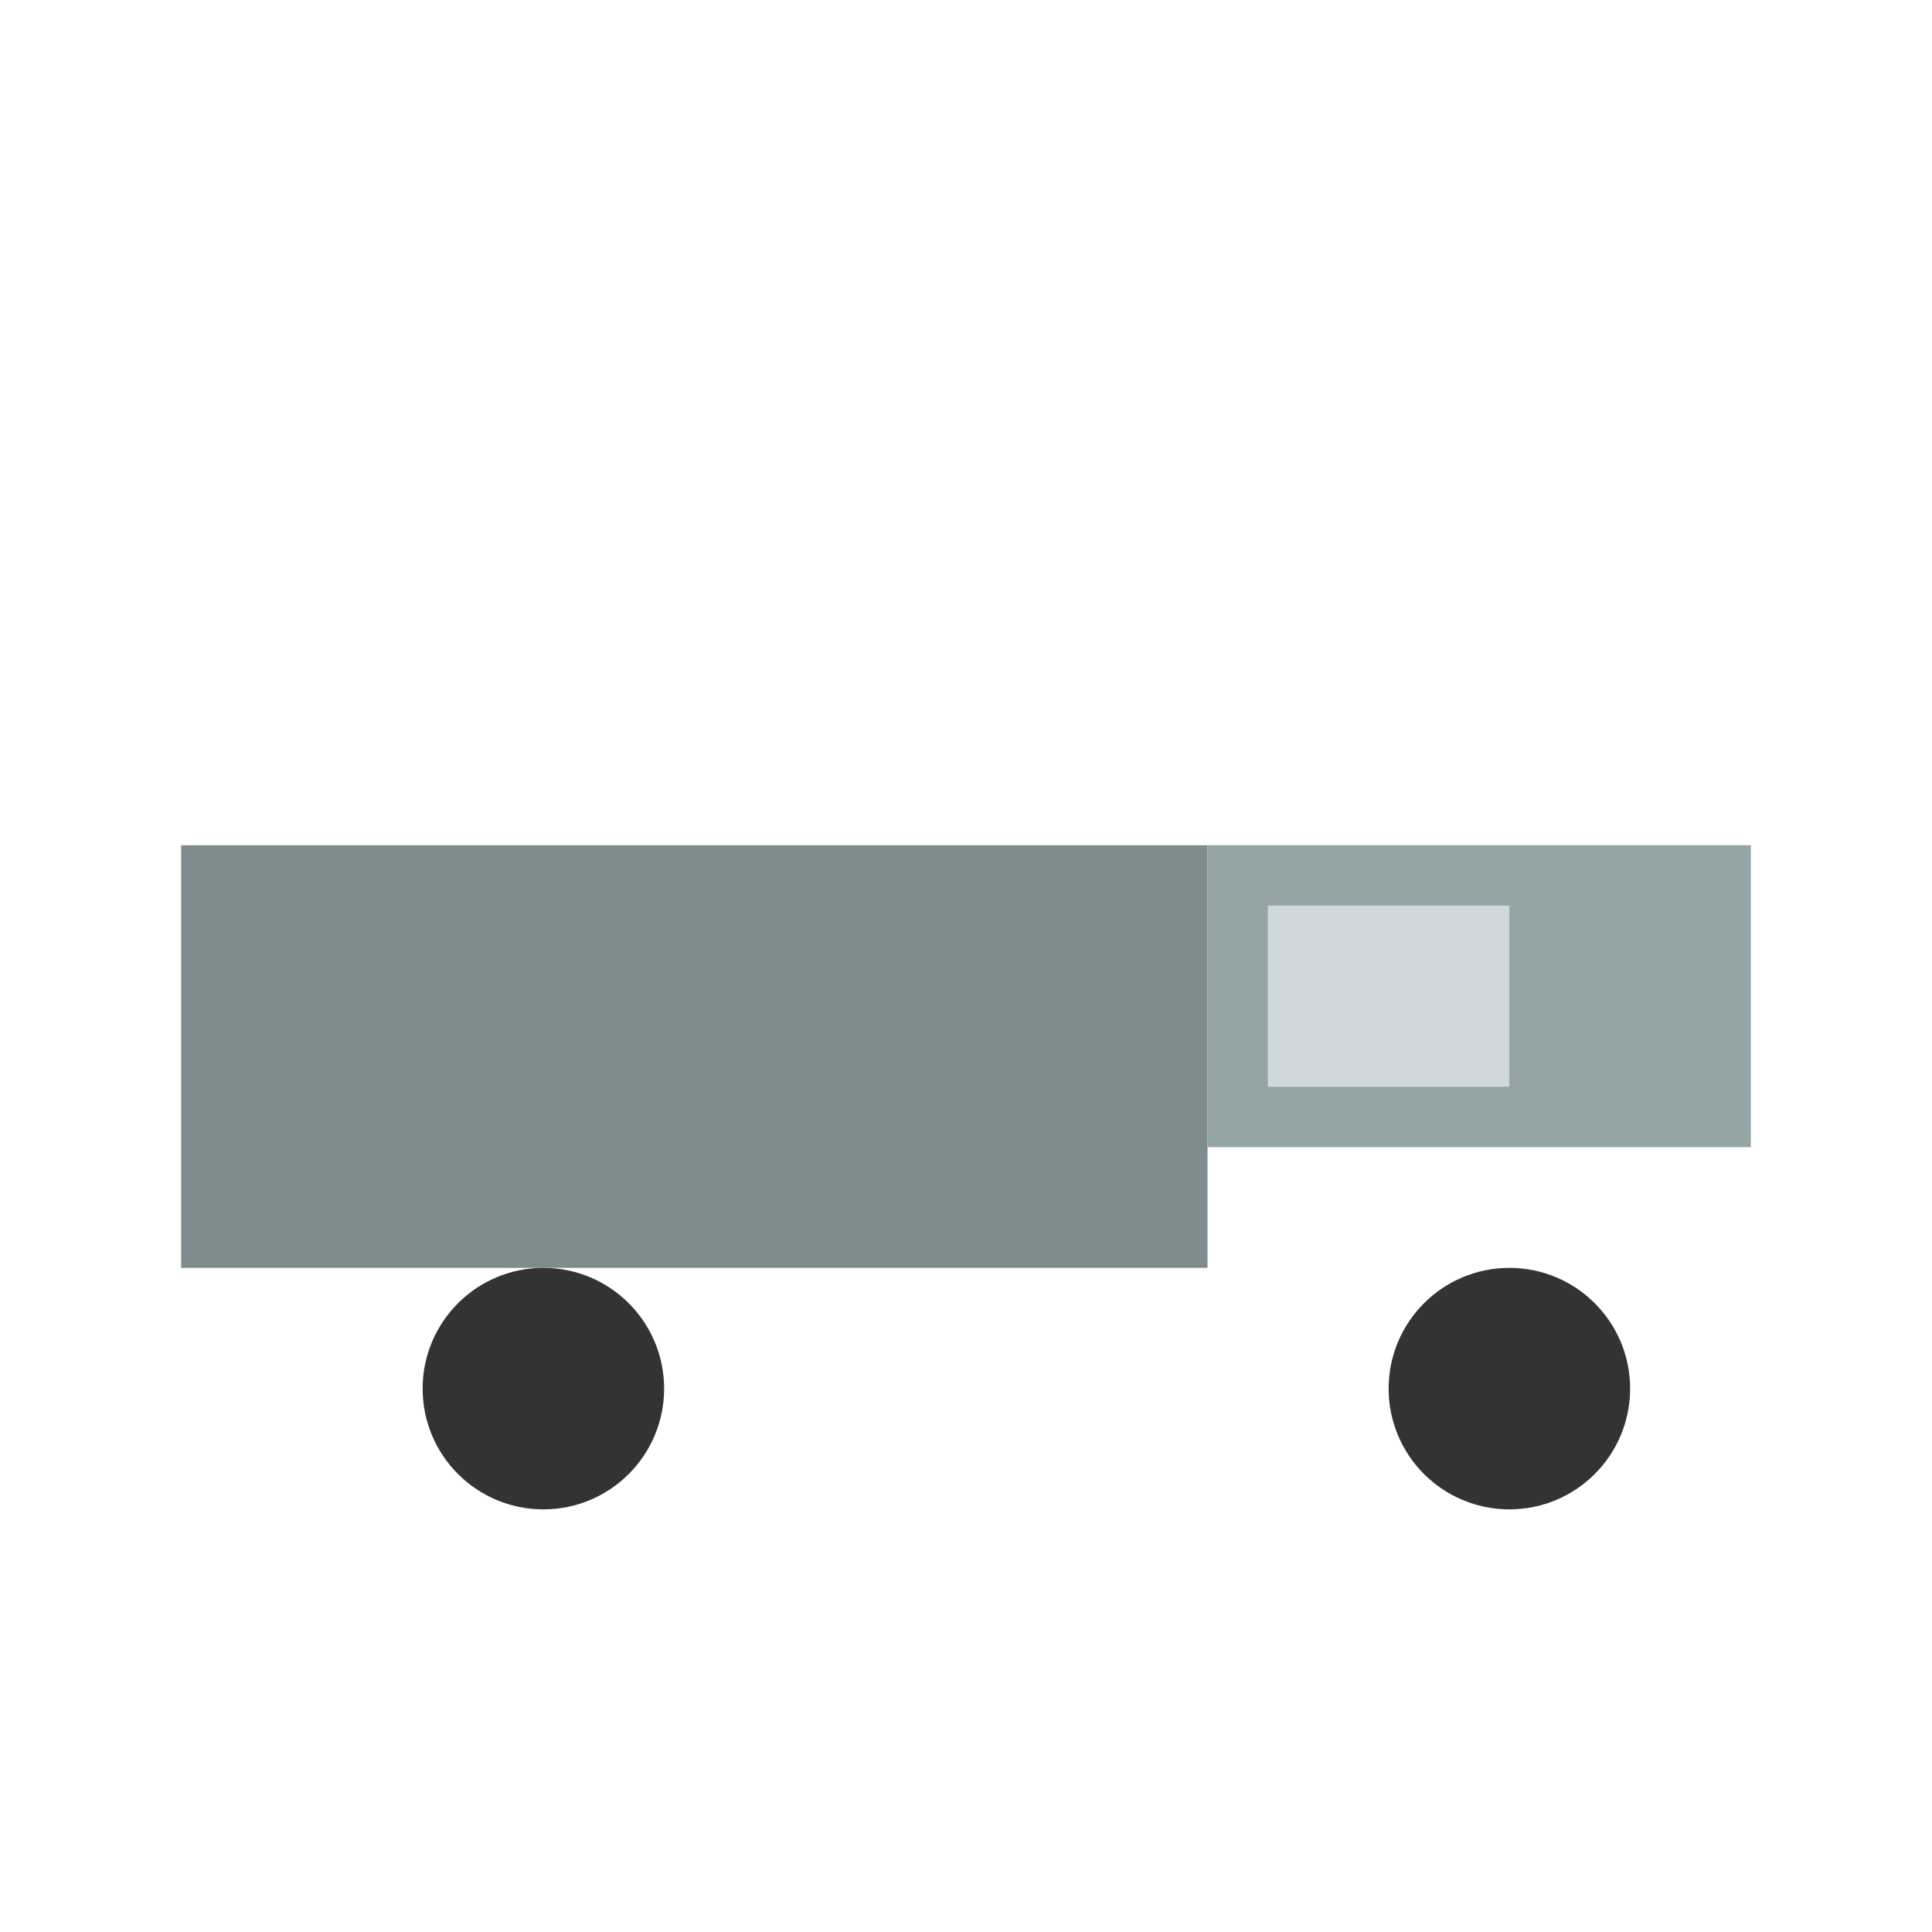
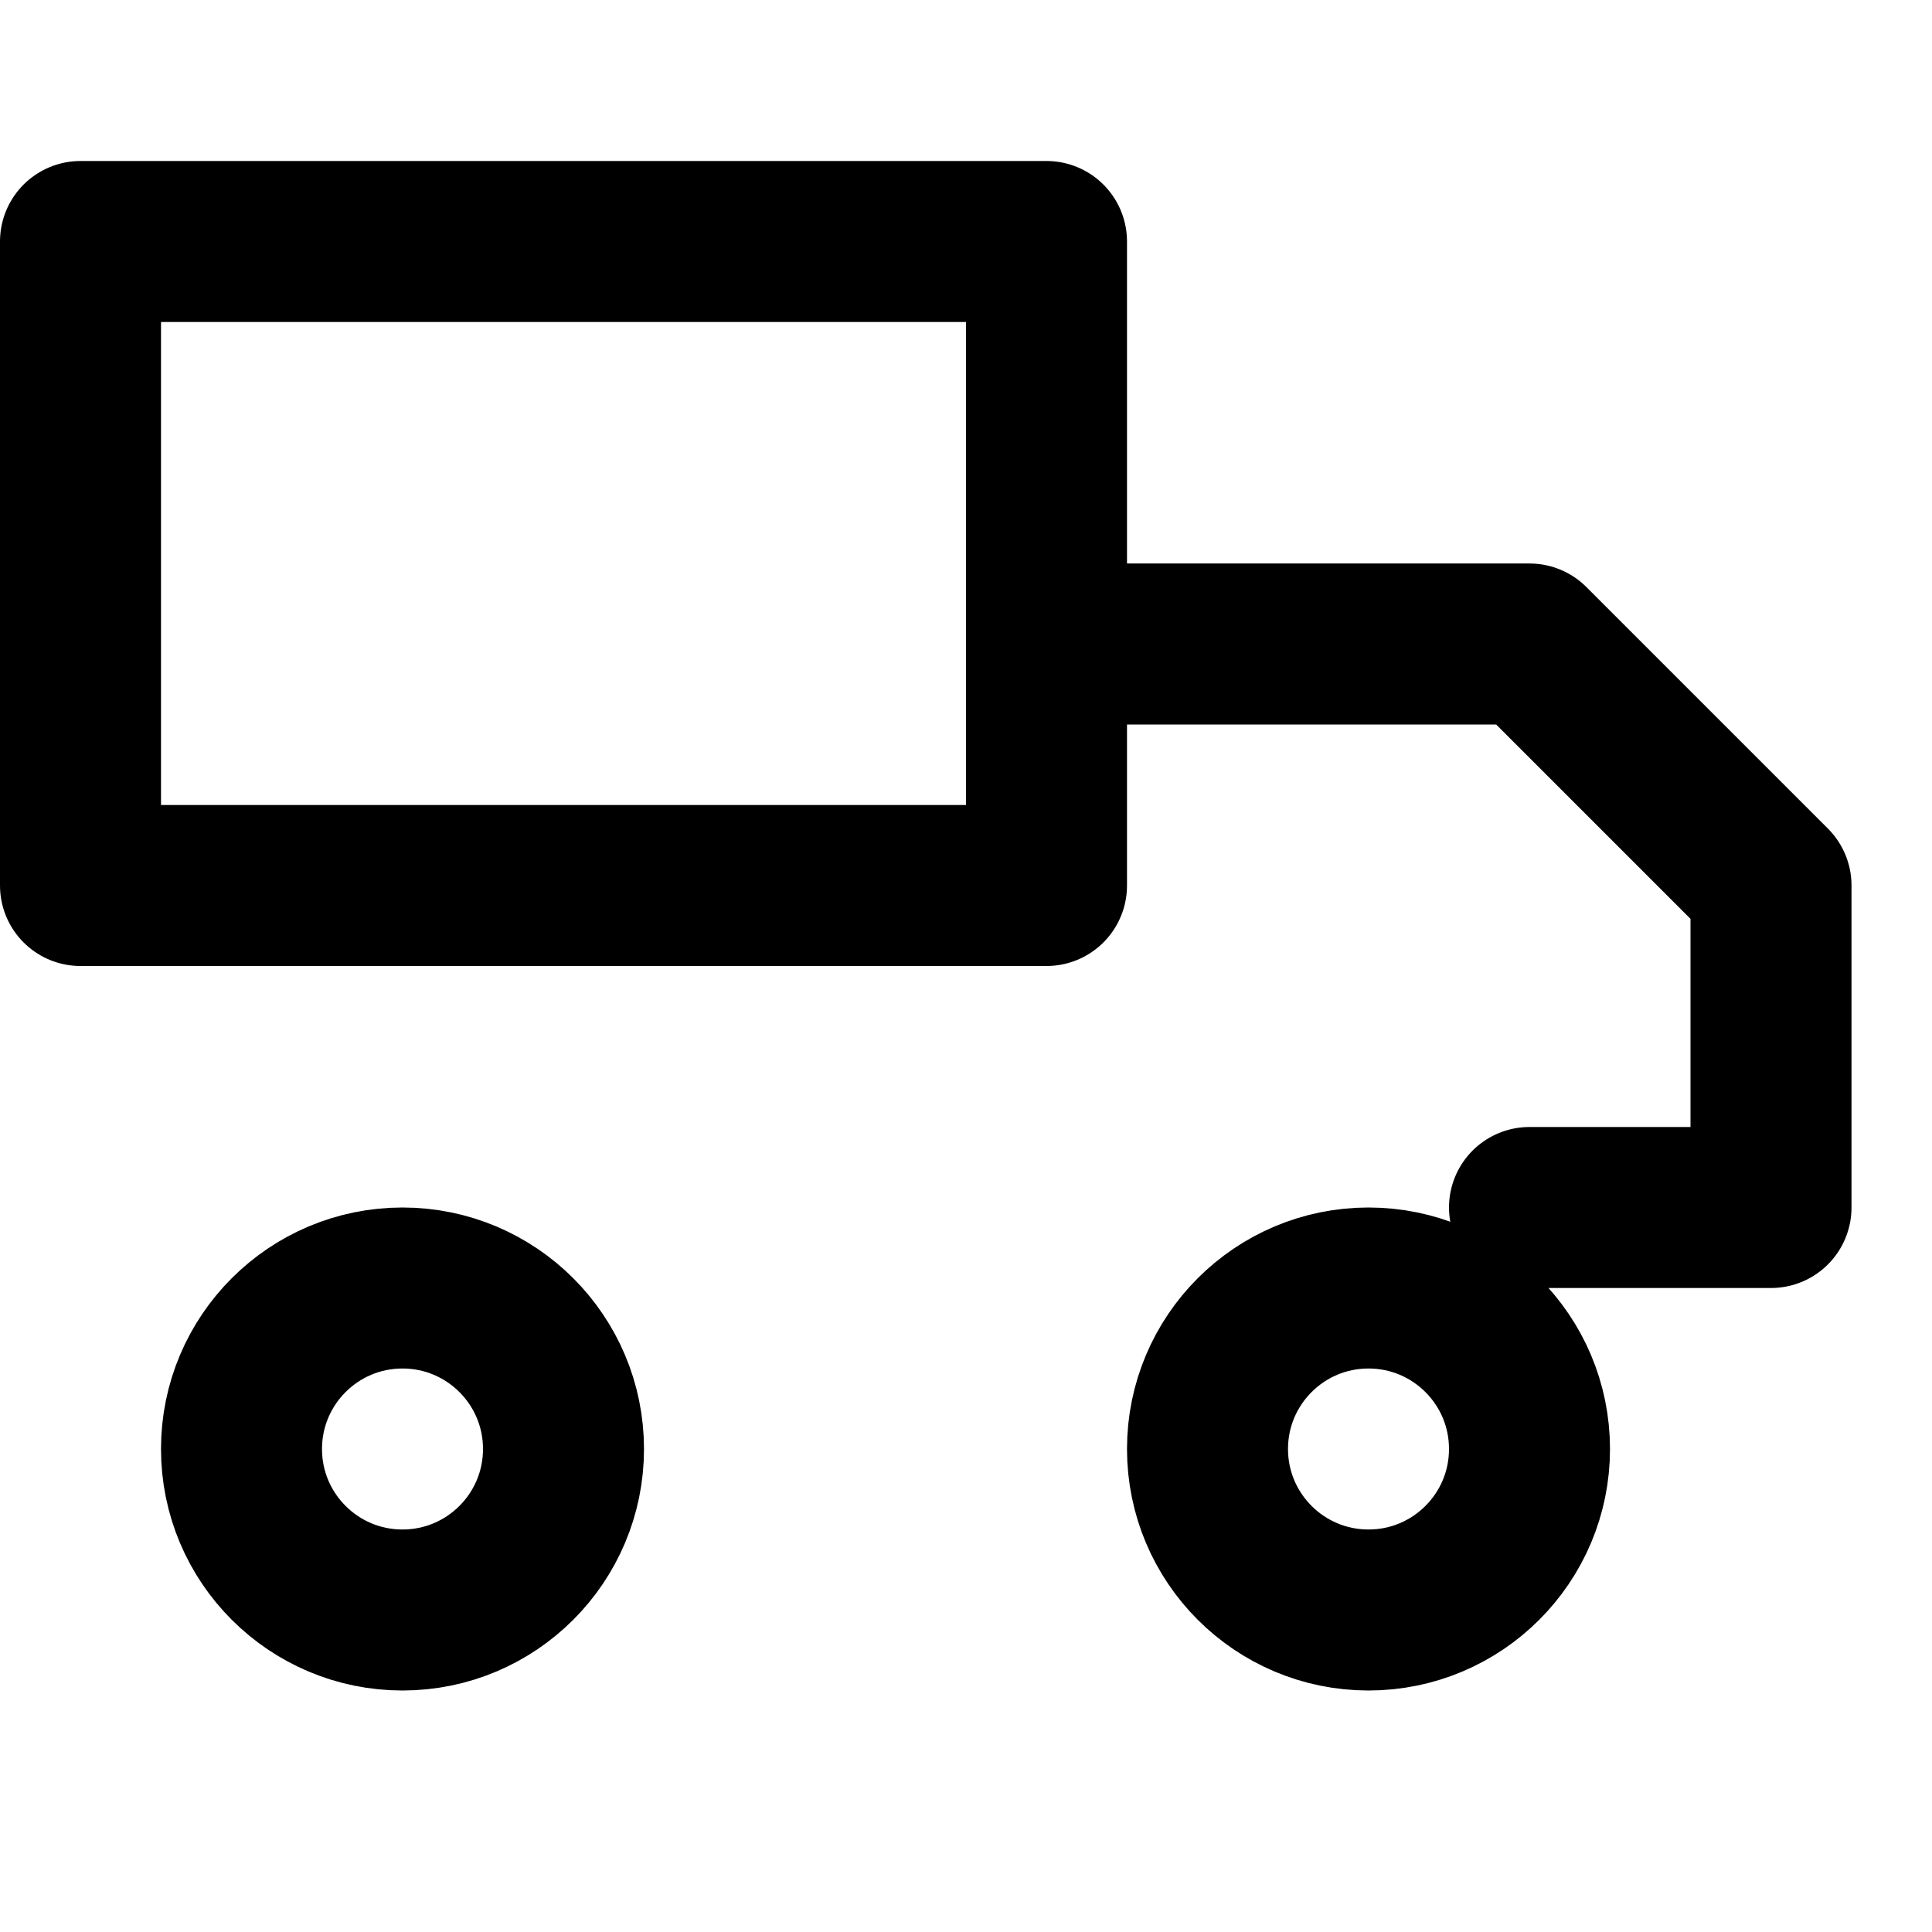
- <svg xmlns="http://www.w3.org/2000/svg" viewBox="0 0 64 64">
-   <rect width="64" height="64" fill="none" />
-   <rect x="6" y="28" width="34" height="14" fill="#7f8c8d" />
-   <rect x="40" y="28" width="18" height="10" fill="#95a5a6" />
-   <rect x="42" y="30" width="8" height="6" fill="#cfd8dc" />
-   <circle cx="18" cy="46" r="4" fill="#333" />
-   <circle cx="50" cy="46" r="4" fill="#333" />
+ <svg xmlns="http://www.w3.org/2000/svg" width="24" height="24" viewBox="0 0 24 24" fill="none" stroke="currentColor" stroke-width="2" stroke-linecap="round" stroke-linejoin="round">
+   <path d="M1 3h12v8H1z M13 8h6l3 3v4h-3 M5 20a2 2 0 1 0 0-4 2 2 0 0 0 0 4 M17 20a2 2 0 1 0 0-4 2 2 0 0 0 0 4" />
</svg>
